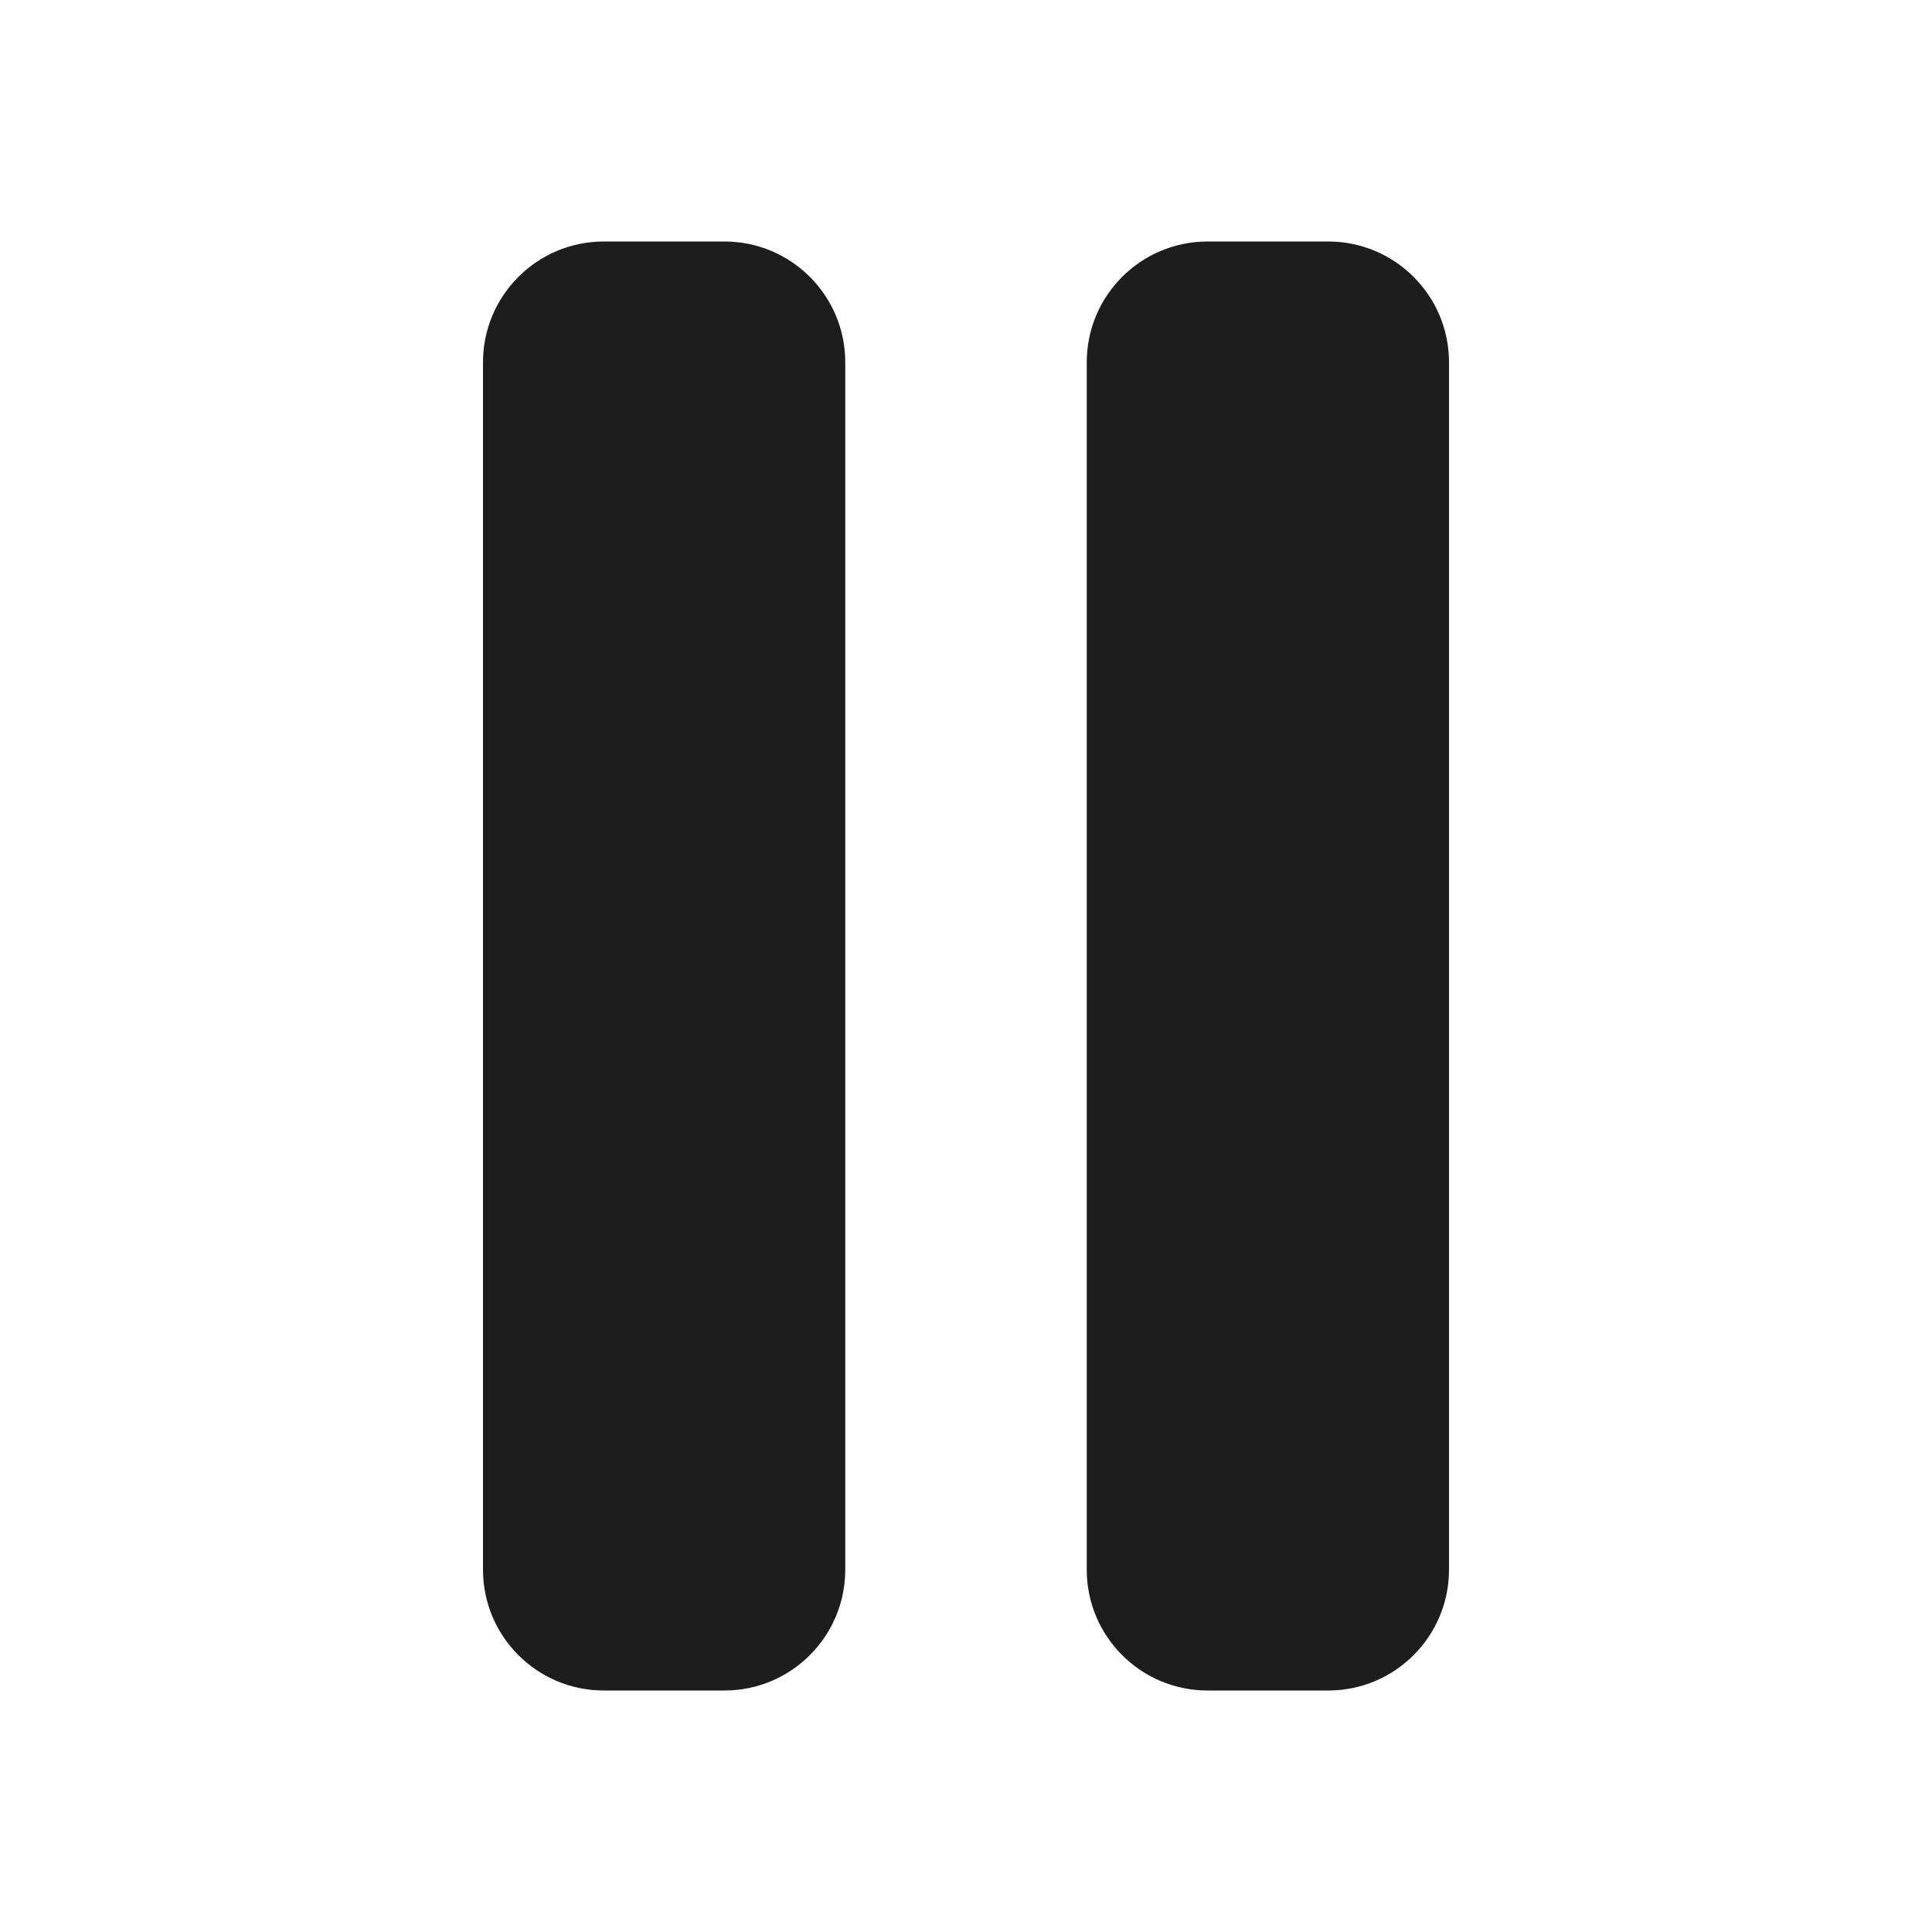
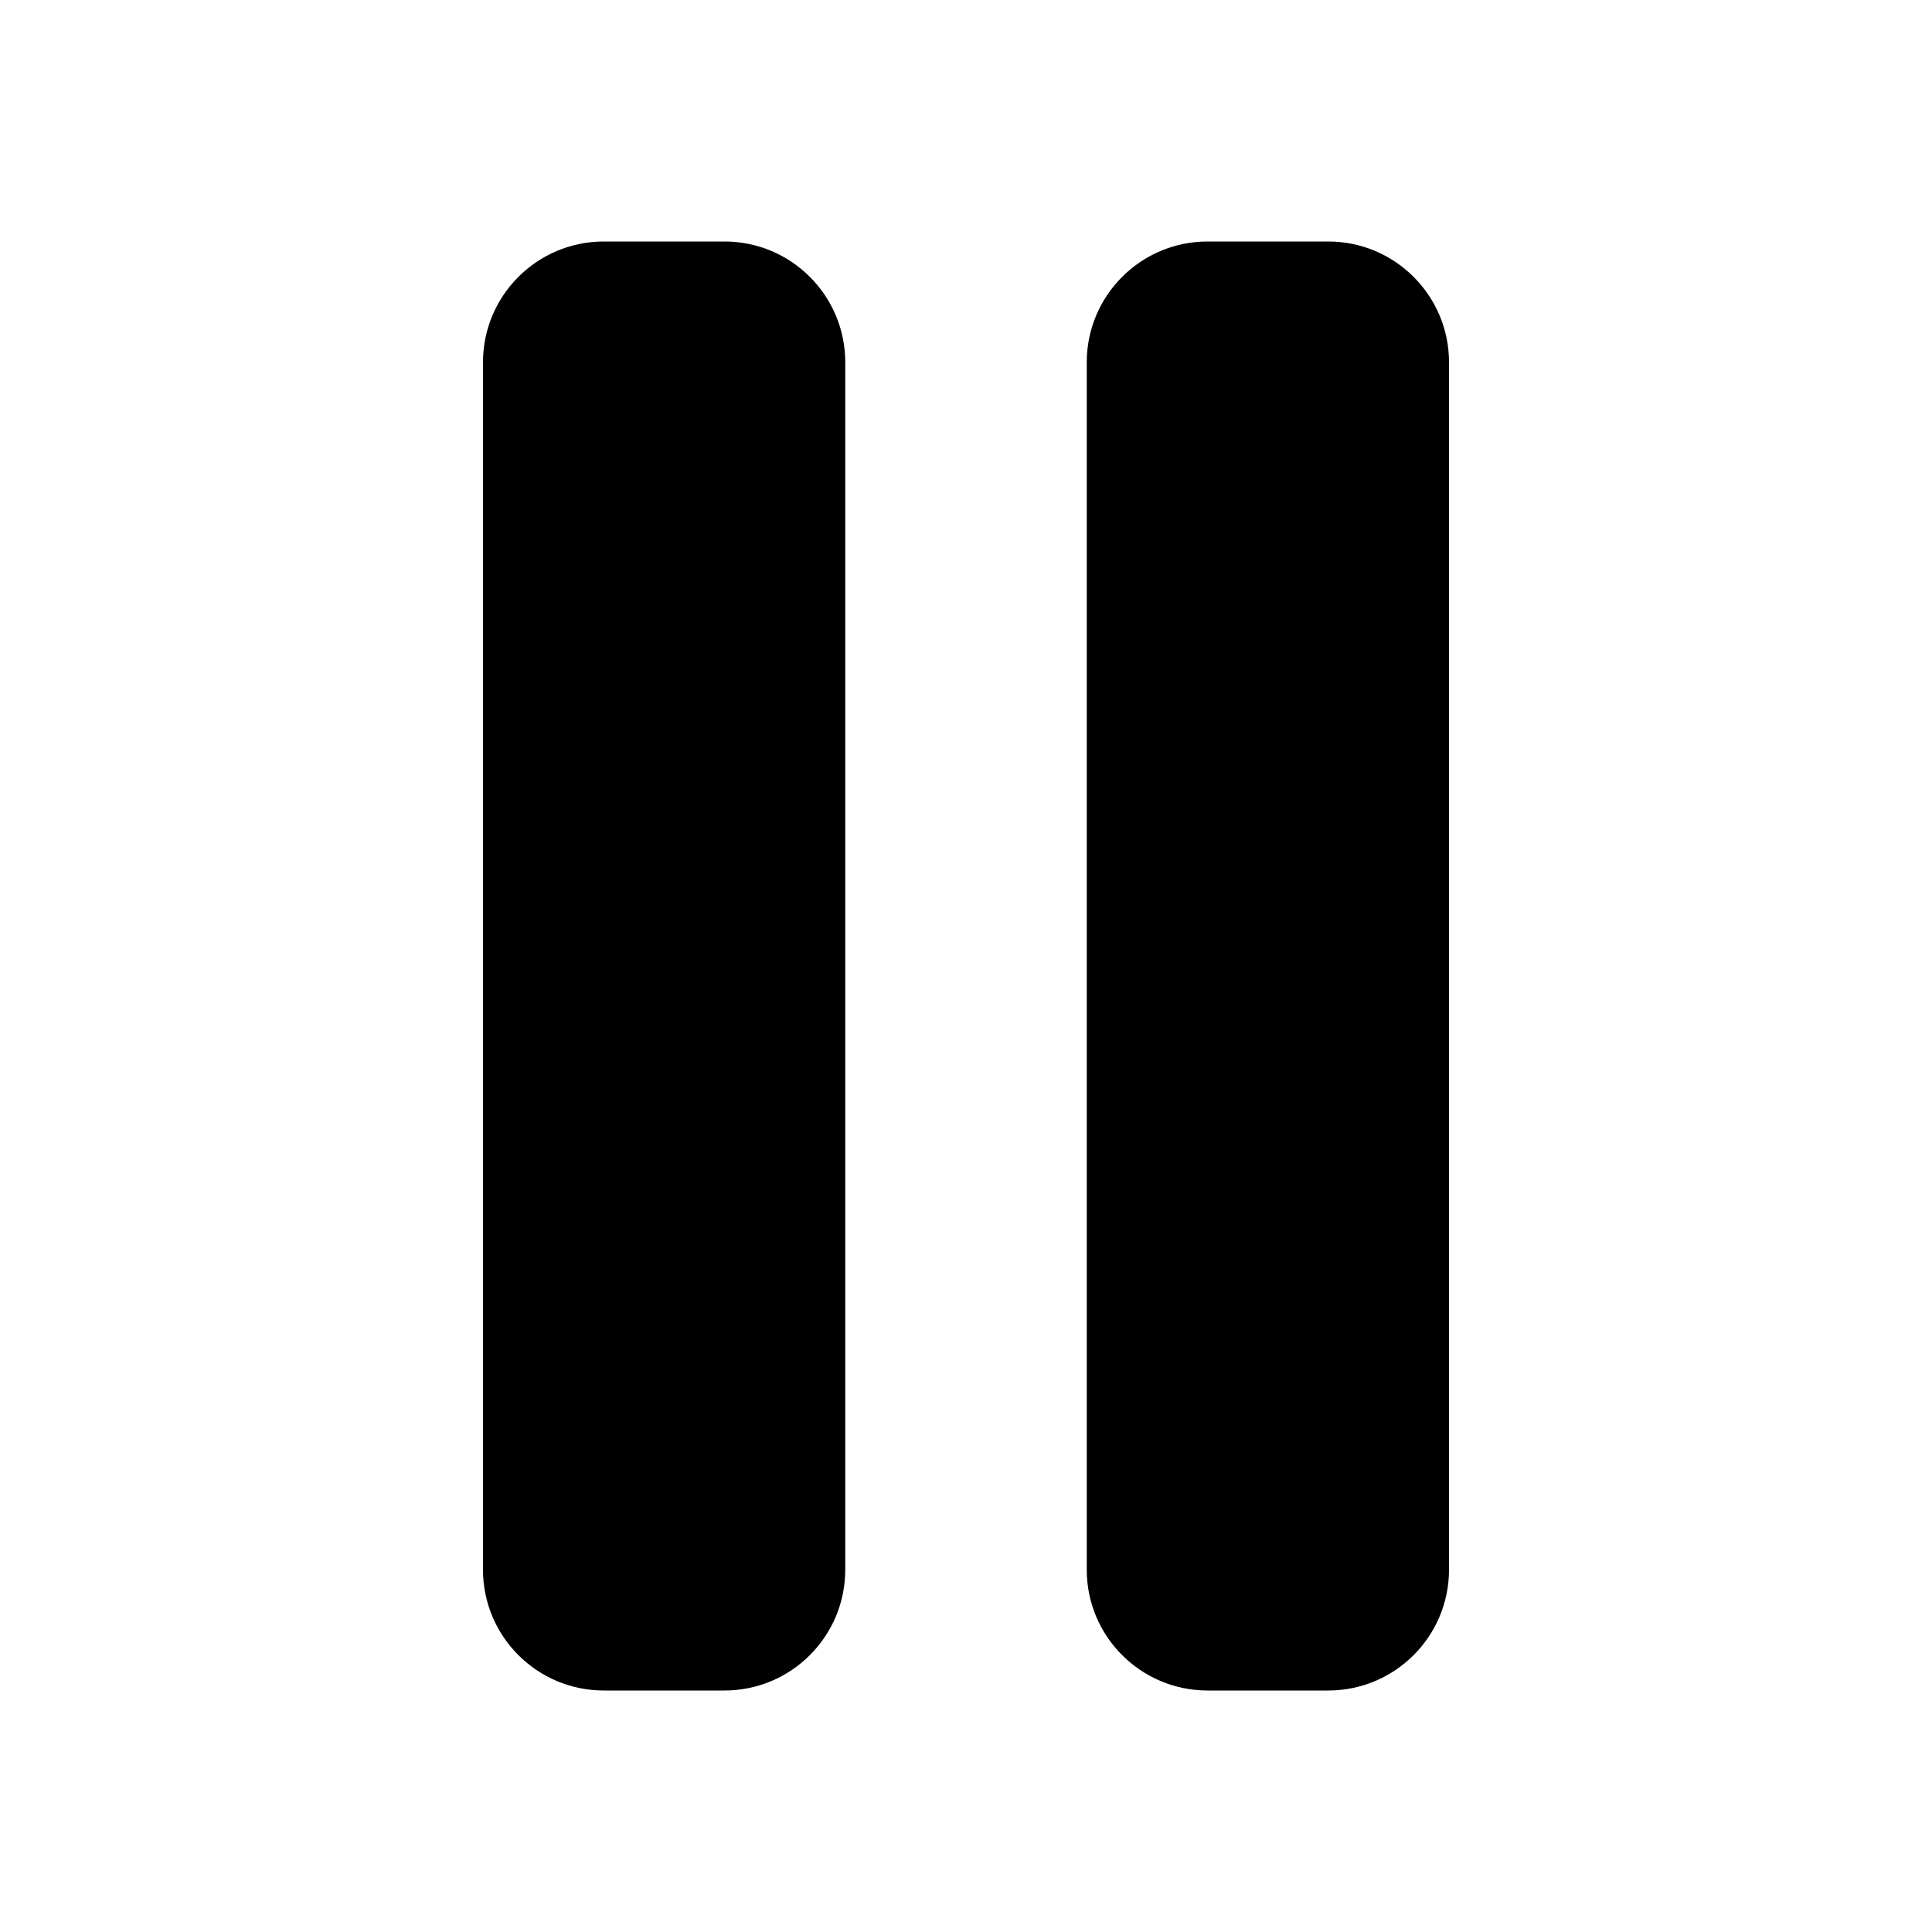
<svg xmlns="http://www.w3.org/2000/svg" width="24" height="24" viewBox="0 0 24 24" fill="none">
-   <path d="M6 4.5C6 3.672 6.672 3 7.5 3H9C9.828 3 10.5 3.672 10.5 4.5V19.5C10.5 20.328 9.828 21 9 21H7.5C6.672 21 6 20.328 6 19.5V4.5Z" fill="#1D1D1D" />
-   <path d="M13.5 4.5C13.5 3.672 14.172 3 15 3H16.5C17.328 3 18 3.672 18 4.5V19.5C18 20.328 17.328 21 16.5 21H15C14.172 21 13.5 20.328 13.5 19.5V4.5Z" fill="#1D1D1D" />
+   <path d="M6 4.5C6 3.672 6.672 3 7.5 3H9C9.828 3 10.5 3.672 10.5 4.5V19.5C10.5 20.328 9.828 21 9 21H7.5C6.672 21 6 20.328 6 19.5V4.5Z" fill="currentColor" />
+   <path d="M13.5 4.5C13.5 3.672 14.172 3 15 3H16.5C17.328 3 18 3.672 18 4.5V19.5C18 20.328 17.328 21 16.5 21H15C14.172 21 13.5 20.328 13.5 19.5V4.5Z" fill="currentColor" />
</svg>
